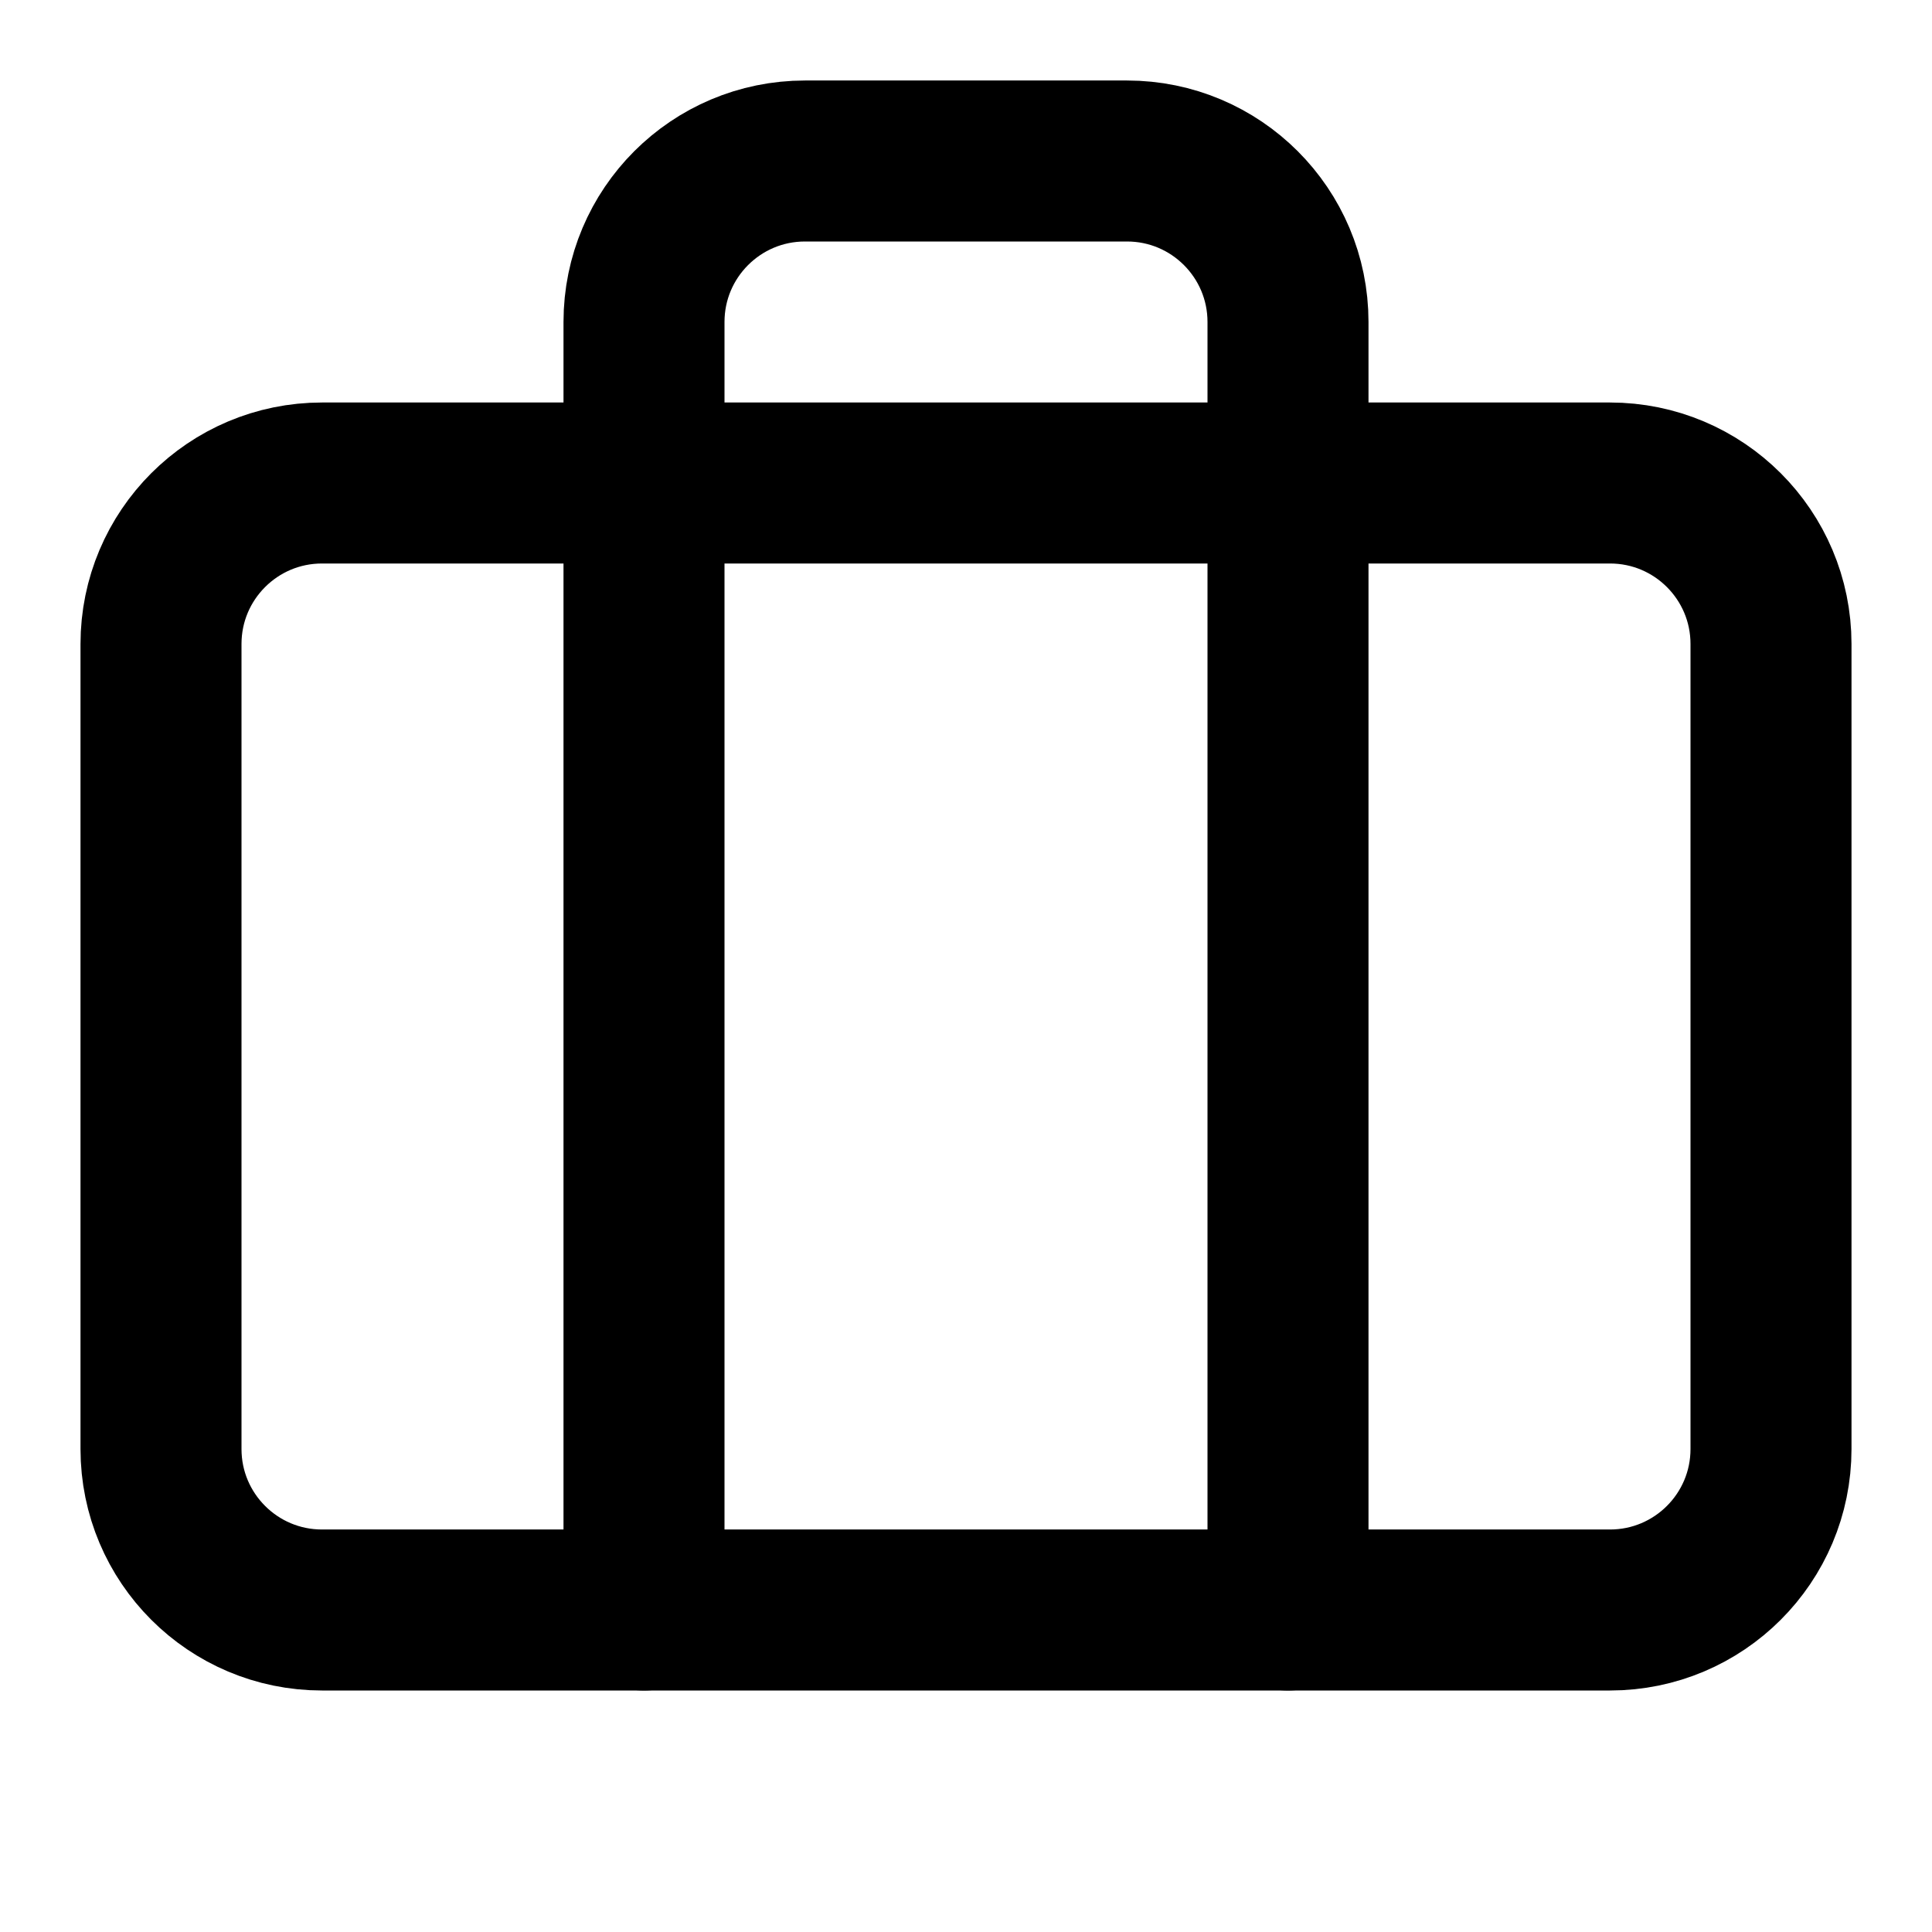
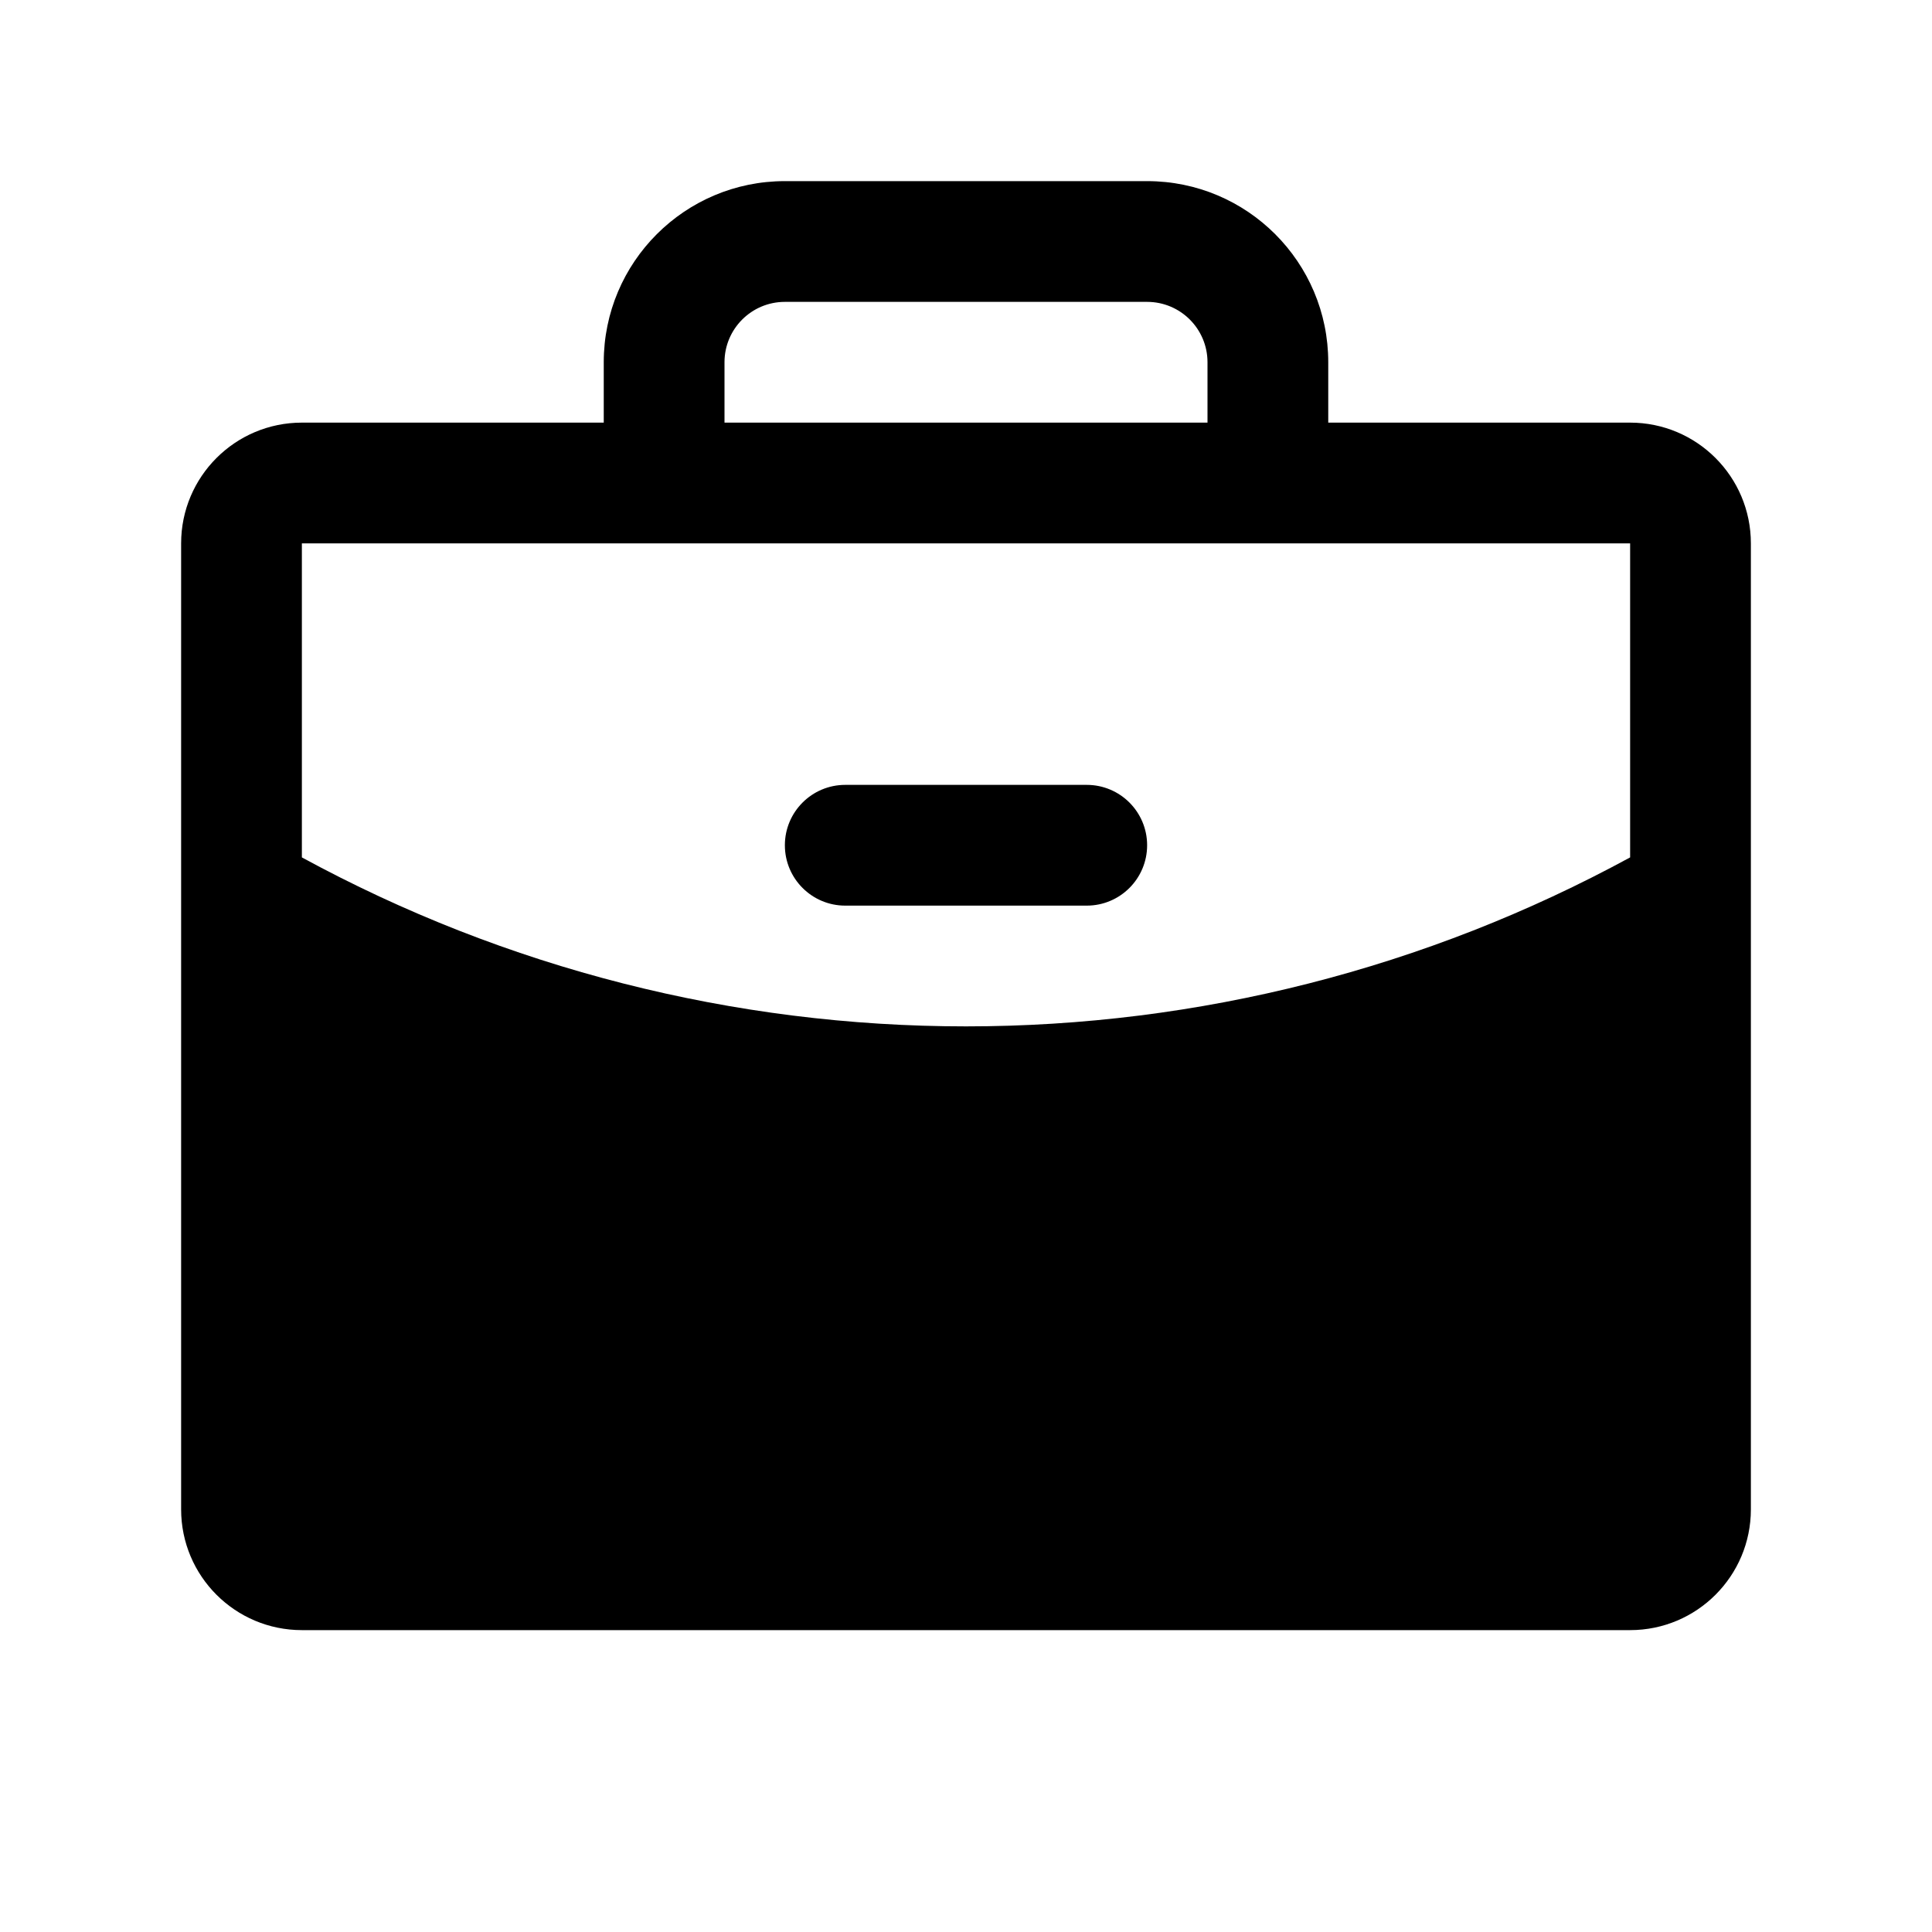
- <svg xmlns="http://www.w3.org/2000/svg" class="lucide lucide-briefcase" width="24" height="24" viewBox="0 0 24 24" fill="none" stroke="currentColor" stroke-width="2" stroke-linecap="round" stroke-linejoin="round">
-   <path d="M16 20V4a2 2 0 0 0-2-2h-4a2 2 0 0 0-2 2v16" />
-   <rect width="20" height="14" x="2" y="6" rx="2" />
+ <svg xmlns="http://www.w3.org/2000/svg" viewBox="0 0 256 256" fill="currentColor">
+   <path d="M152,112a8,8,0,0,1-8,8H112a8,8,0,0,1,0-16h32A8,8,0,0,1,152,112Zm80-40V200a16,16,0,0,1-16,16H40a16,16,0,0,1-16-16V72A16,16,0,0,1,40,56H80V48a24,24,0,0,1,24-24h48a24,24,0,0,1,24,24v8h40A16,16,0,0,1,232,72ZM96,56h64V48a8,8,0,0,0-8-8H104a8,8,0,0,0-8,8Zm120,57.61V72H40v41.61A184,184,0,0,0,128,136,184,184,0,0,0,216,113.61Z" />
</svg>
